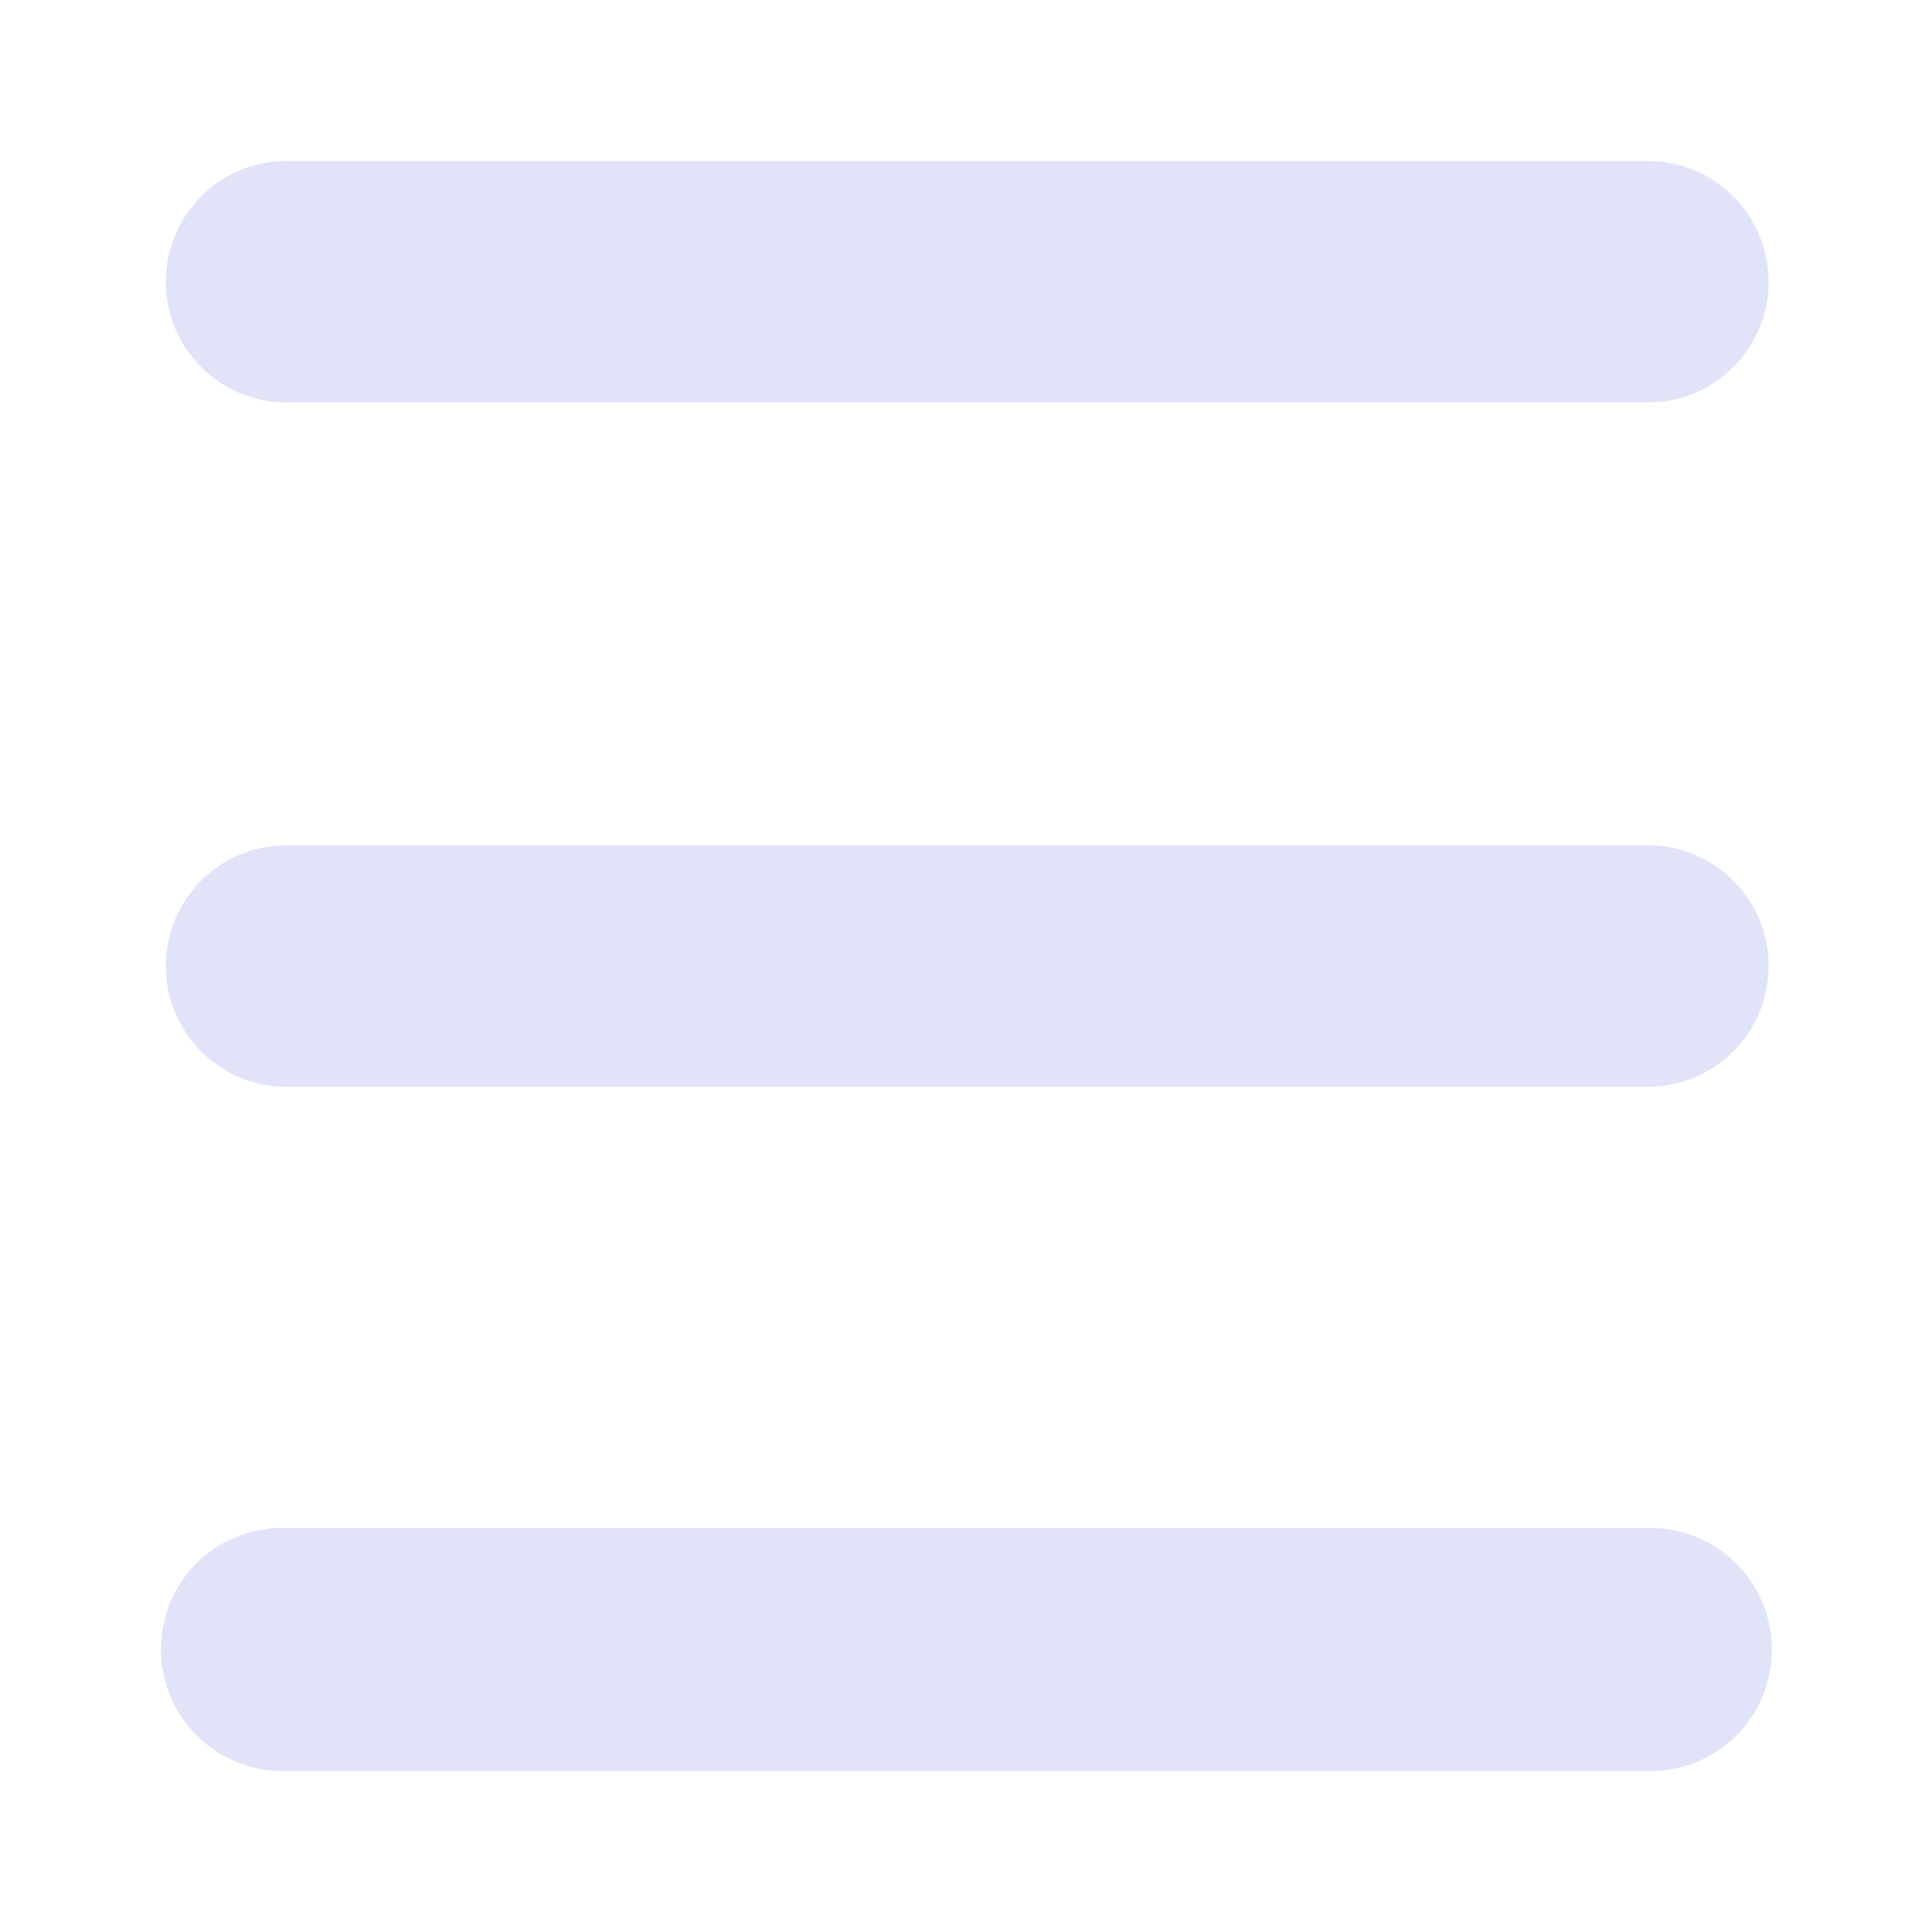
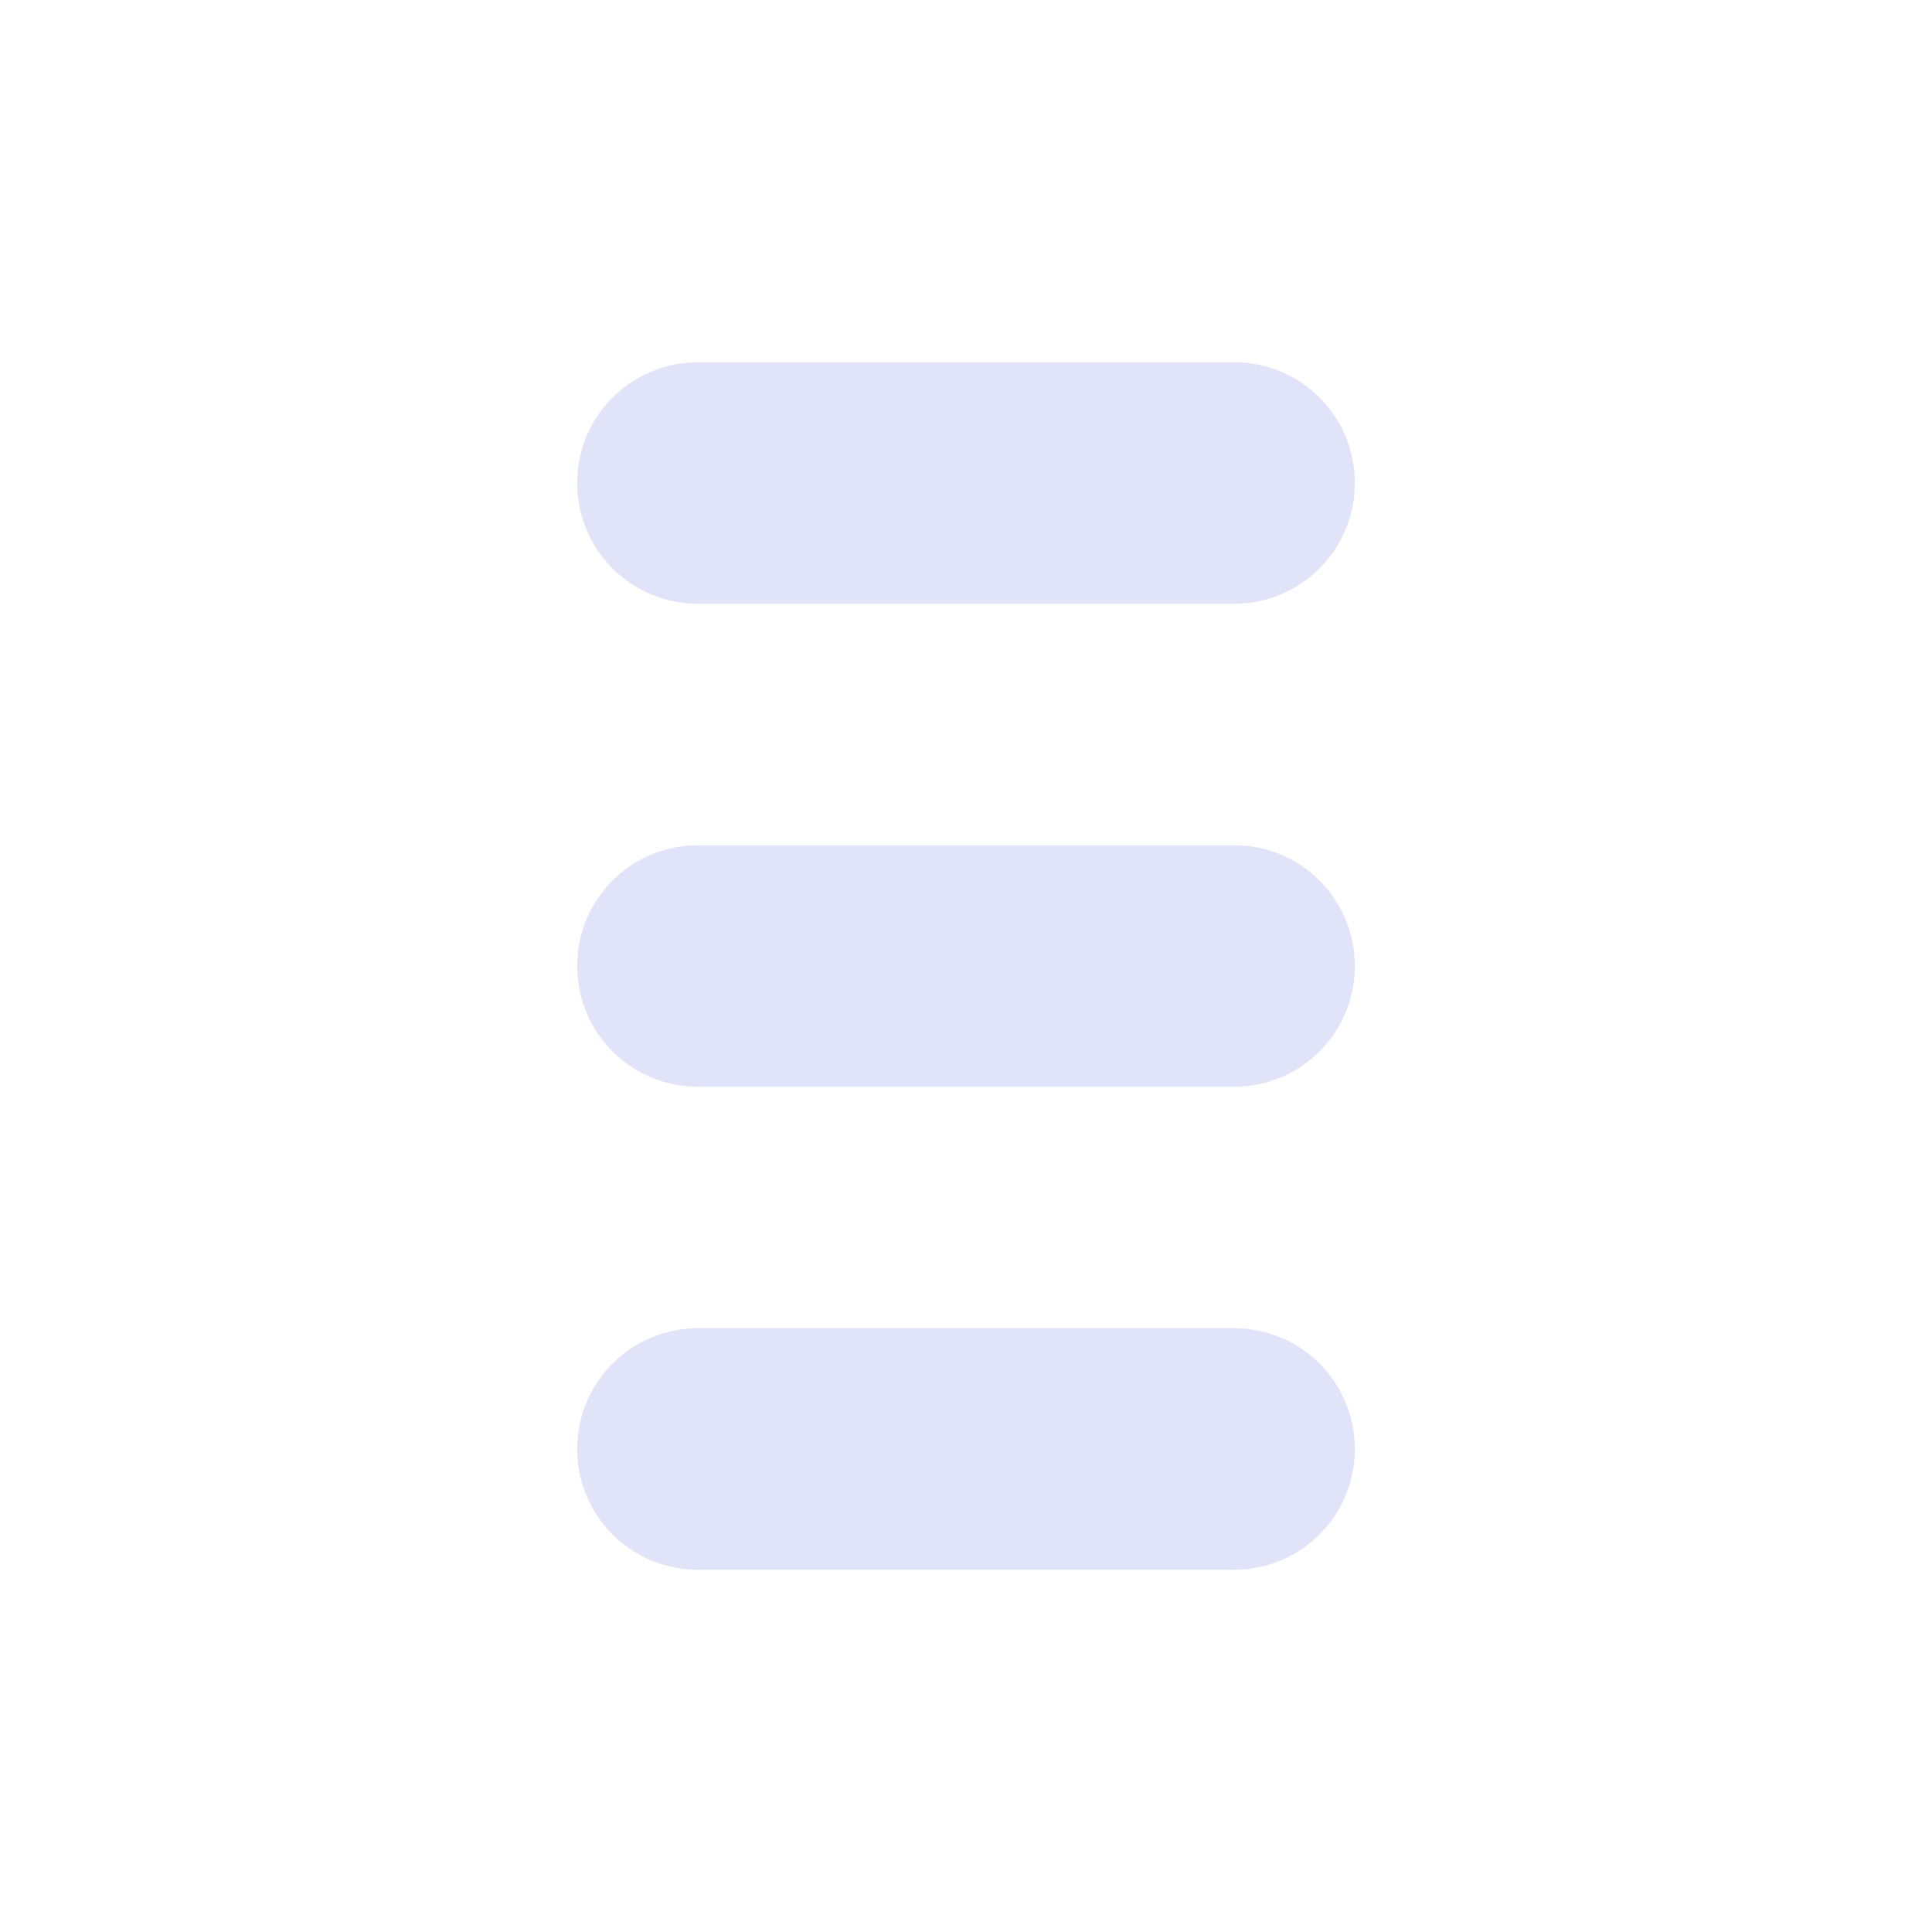
<svg xmlns="http://www.w3.org/2000/svg" id="Main" viewBox="0 0 24 24">
  <defs>
    <style>.cls-1{fill:#e1e3f8;}</style>
  </defs>
-   <path class="cls-1" d="M20.48,5H3.56c-.83,0-1.5-.67-1.5-1.5s.67-1.5,1.5-1.5h16.91c.83,0,1.5.67,1.5,1.5s-.67,1.5-1.5,1.5Z" />
-   <path class="cls-1" d="M20.49,22H3.51c-.83,0-1.51-.67-1.51-1.51s.67-1.51,1.51-1.51h16.99c.83,0,1.51.67,1.51,1.51s-.67,1.51-1.51,1.51Z" />
-   <path class="cls-1" d="M20.48,13.5H3.56c-.83,0-1.5-.67-1.5-1.5s.67-1.5,1.5-1.5h16.91c.83,0,1.5.67,1.5,1.5s-.67,1.5-1.5,1.5Z" />
+   <path class="cls-1" d="M15.33,7.5h-6.66c-.83,0-1.5-.67-1.5-1.5s.67-1.5,1.5-1.5h6.66c.83,0,1.5.67,1.5,1.5s-.67,1.5-1.5,1.5Z" />
+   <path class="cls-1" d="M15.33,13.5h-6.66c-.83,0-1.5-.67-1.5-1.5s.67-1.5,1.5-1.5h6.66c.83,0,1.5.67,1.5,1.5s-.67,1.5-1.5,1.5Z" />
+   <path class="cls-1" d="M15.33,19.5h-6.66c-.83,0-1.5-.67-1.5-1.5s.67-1.5,1.5-1.5h6.66c.83,0,1.5.67,1.5,1.5s-.67,1.5-1.5,1.5Z" />
</svg>
